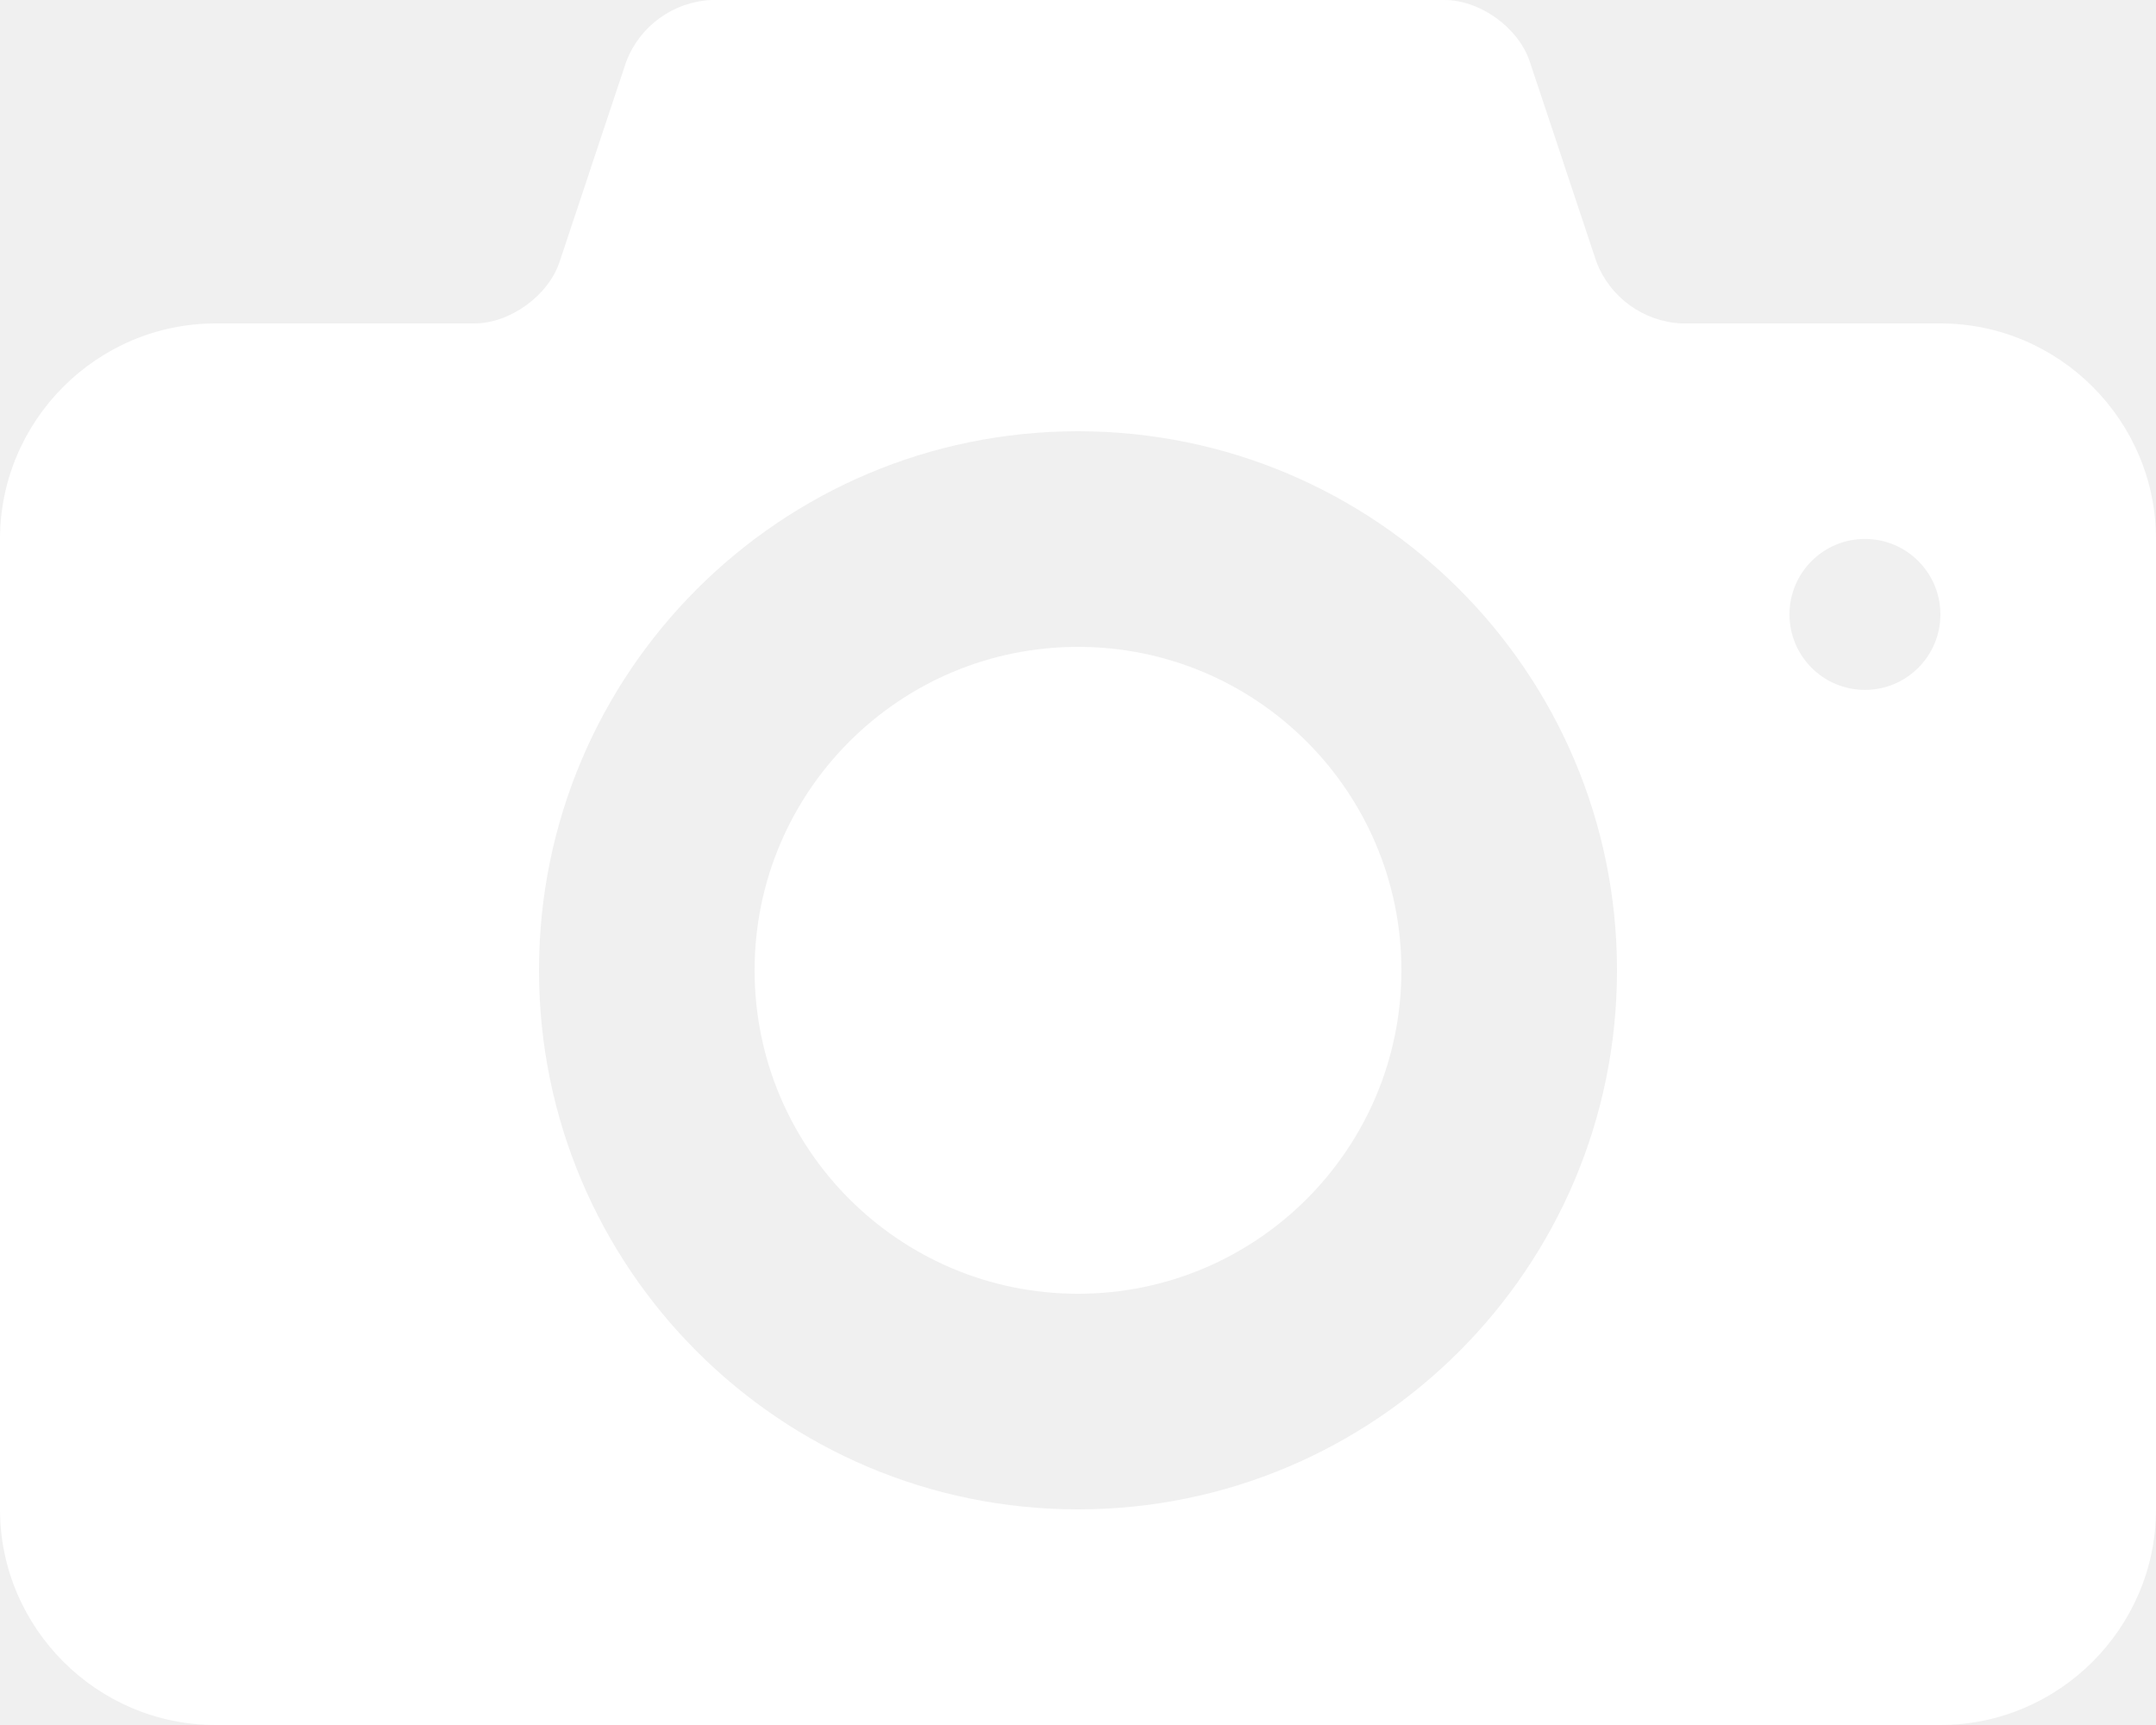
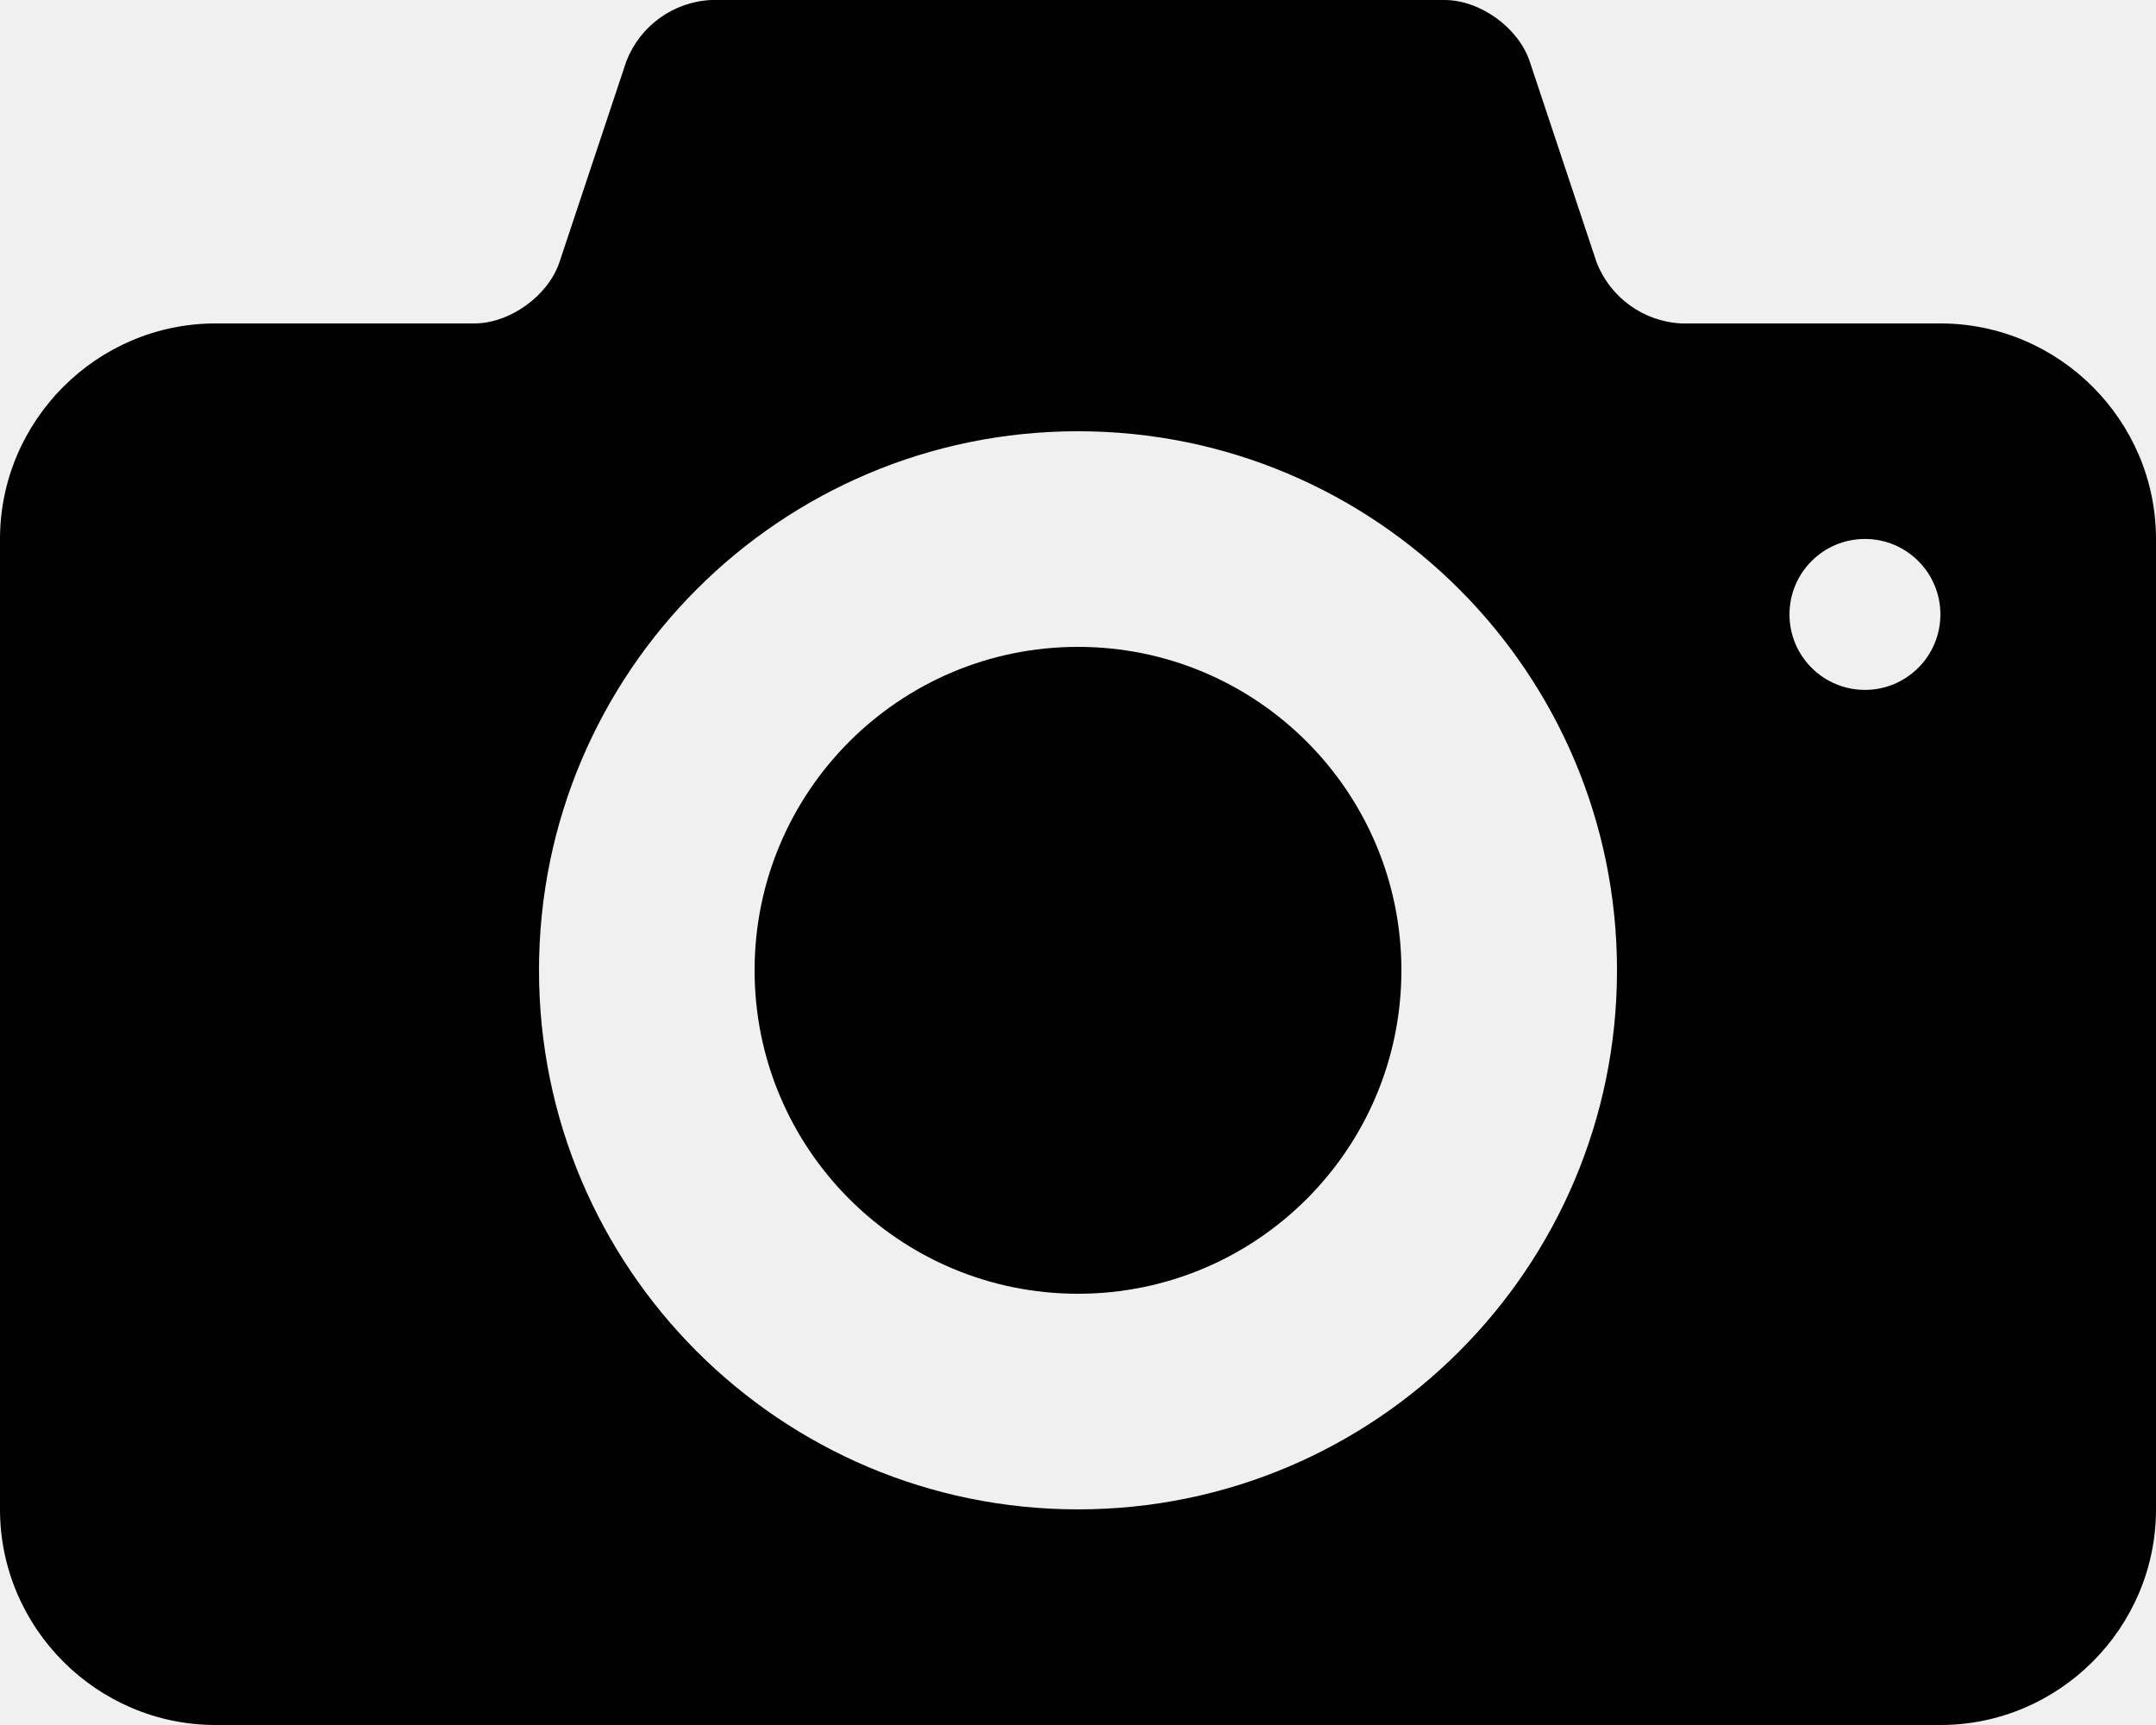
<svg xmlns="http://www.w3.org/2000/svg" width="20" height="16" viewBox="0 0 20 16">
  <g>
    <g>
-       <path fill="#fff" d="M18 5.699a.7.7 0 1 0-1.4 0 .7.7 0 0 0 1.4 0zM15 9A5 5 0 1 0 5 9a5 5 0 0 0 10 0zm5-4v9c0 1.1-.9 2-2 2H2c-1.1 0-2-.9-2-2V5c0-1.1.9-2 2-2h2.4c.33 0 .685-.256.79-.569L5.81.569A.89.89 0 0 1 6.6 0h6.8c.33 0 .685.256.79.569l.62 1.862A.89.89 0 0 0 15.6 3H18c1.1 0 2 .9 2 2zm-7 4a3 3 0 1 1-6 0 3 3 0 0 1 6 0z" />
+       <path fill="#000" d="M18 5.699a.7.7 0 1 0-1.4 0 .7.7 0 0 0 1.4 0zM15 9A5 5 0 1 0 5 9a5 5 0 0 0 10 0zm5-4v9c0 1.1-.9 2-2 2H2c-1.1 0-2-.9-2-2V5c0-1.1.9-2 2-2h2.4c.33 0 .685-.256.79-.569L5.81.569A.89.89 0 0 1 6.6 0h6.8c.33 0 .685.256.79.569l.62 1.862A.89.89 0 0 0 15.6 3H18c1.1 0 2 .9 2 2zm-7 4a3 3 0 1 1-6 0 3 3 0 0 1 6 0z" />
    </g>
  </g>
</svg>
